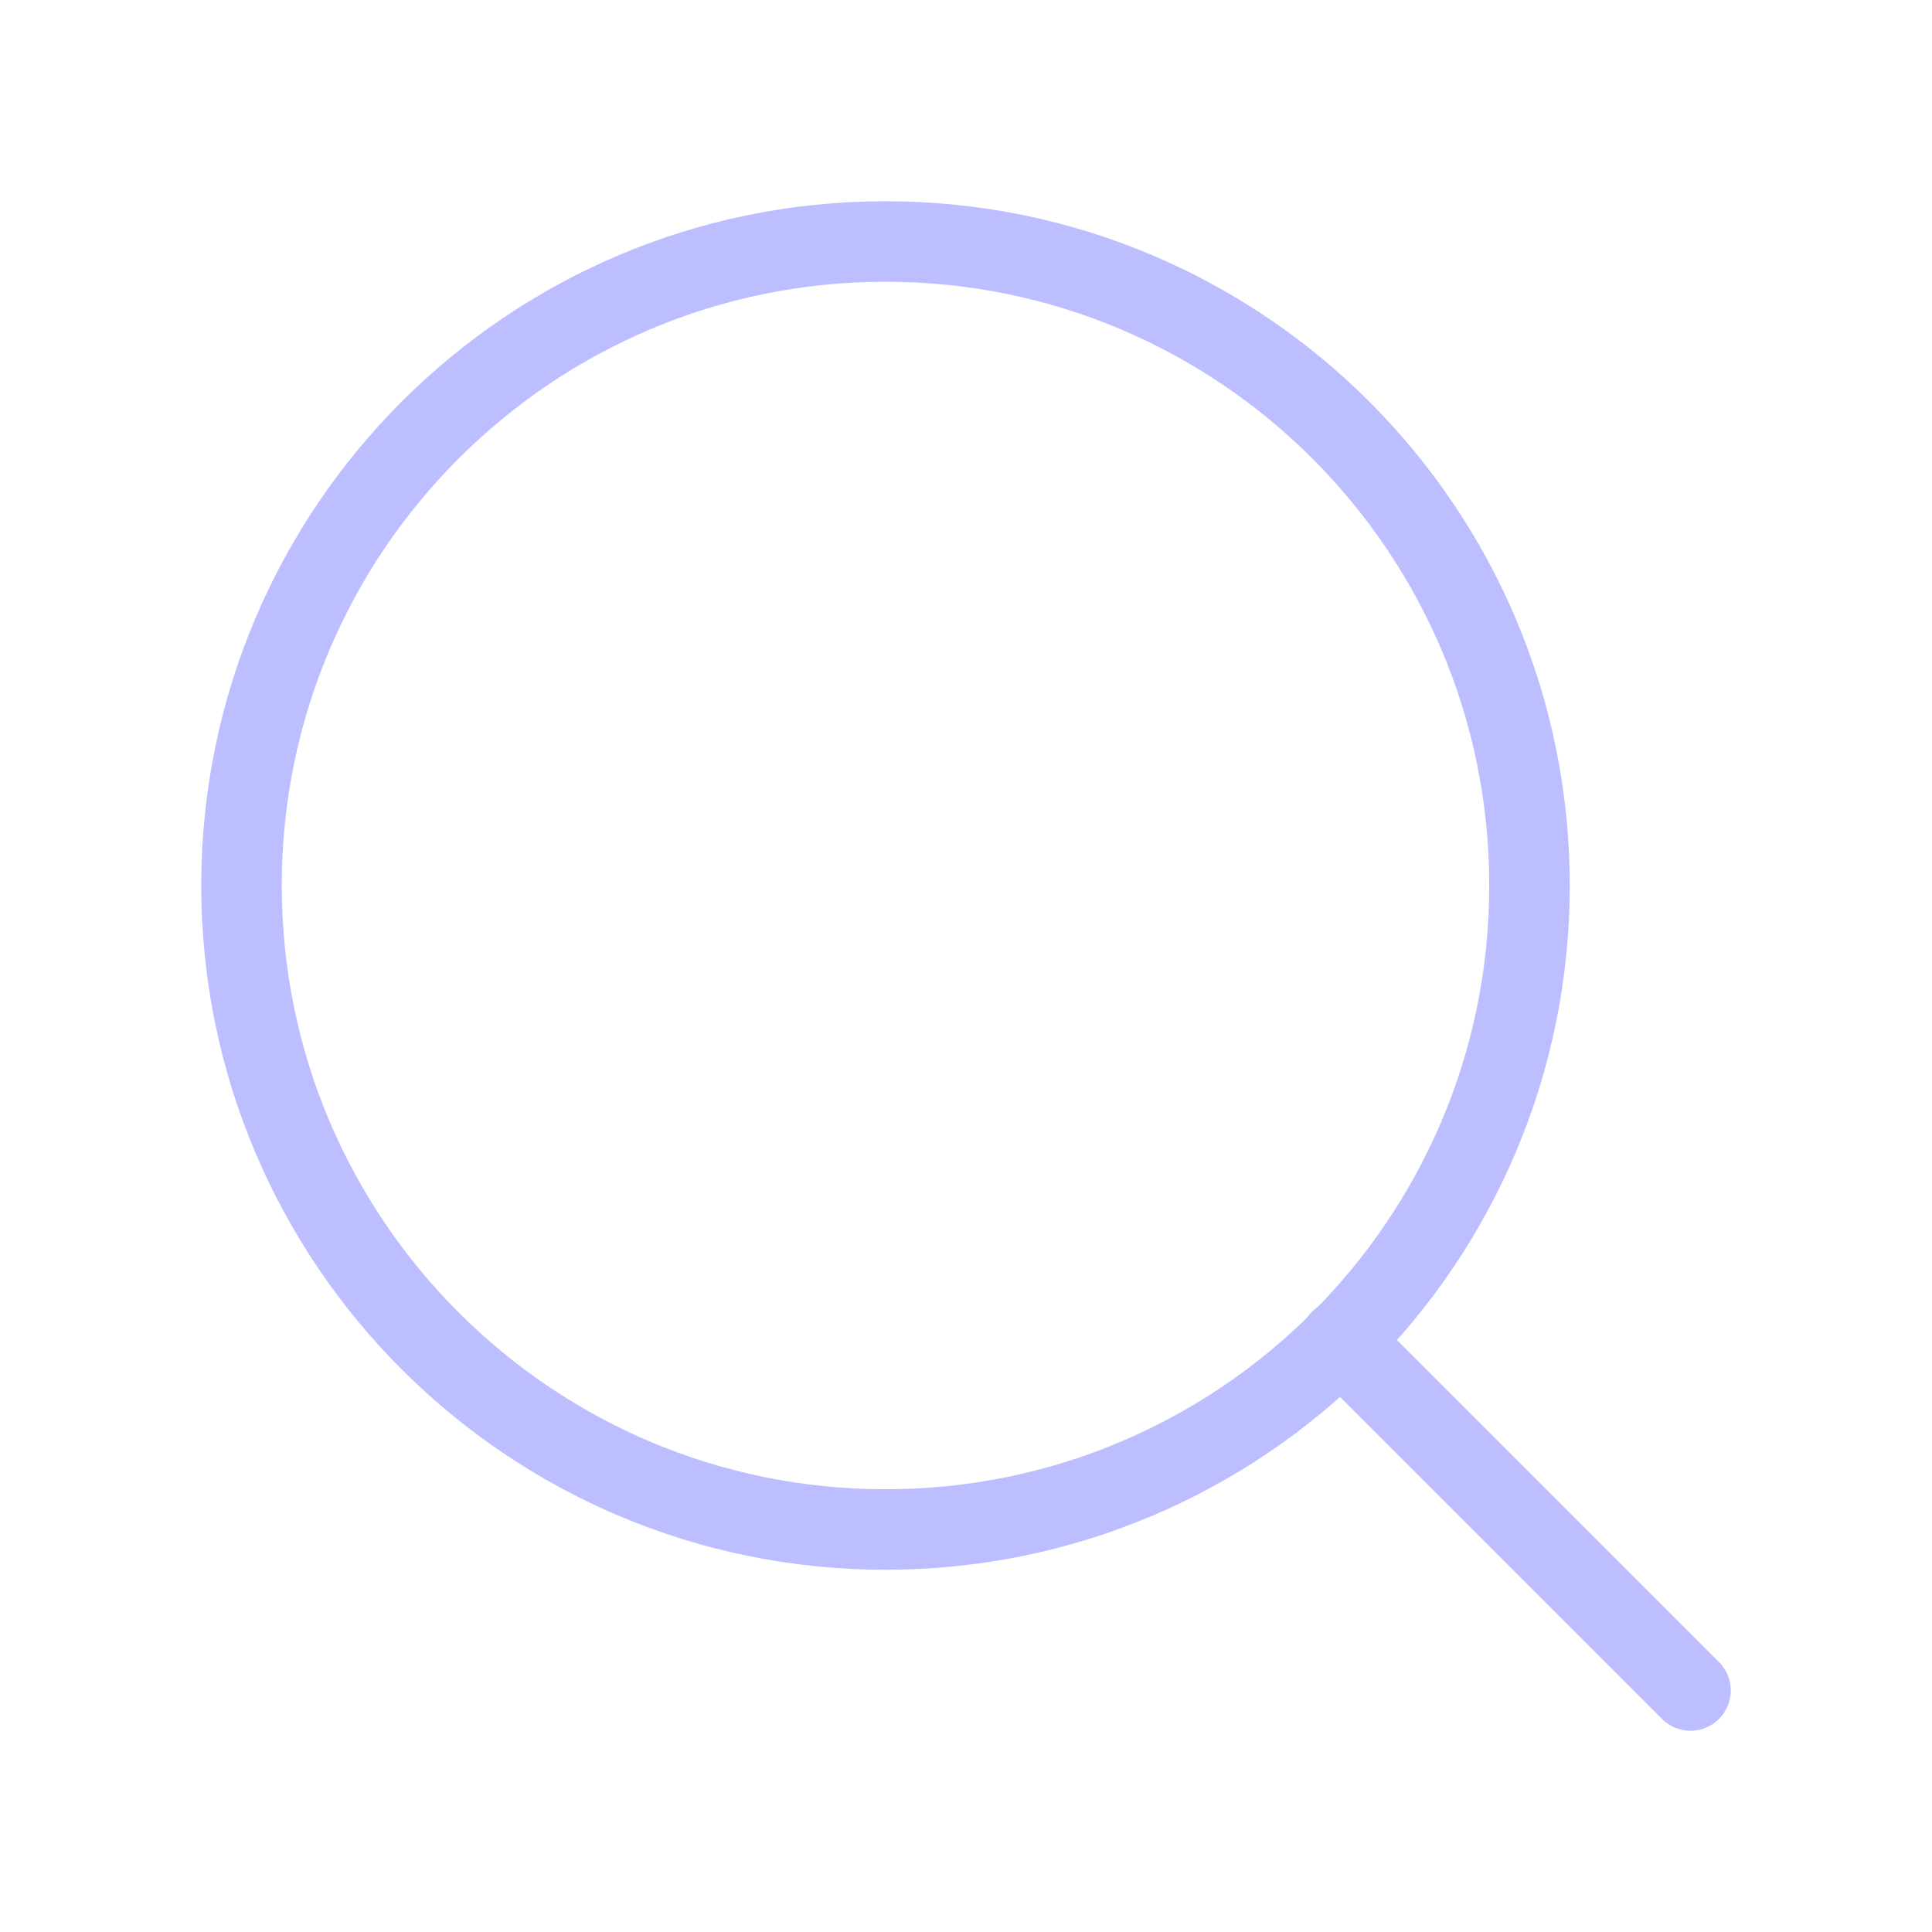
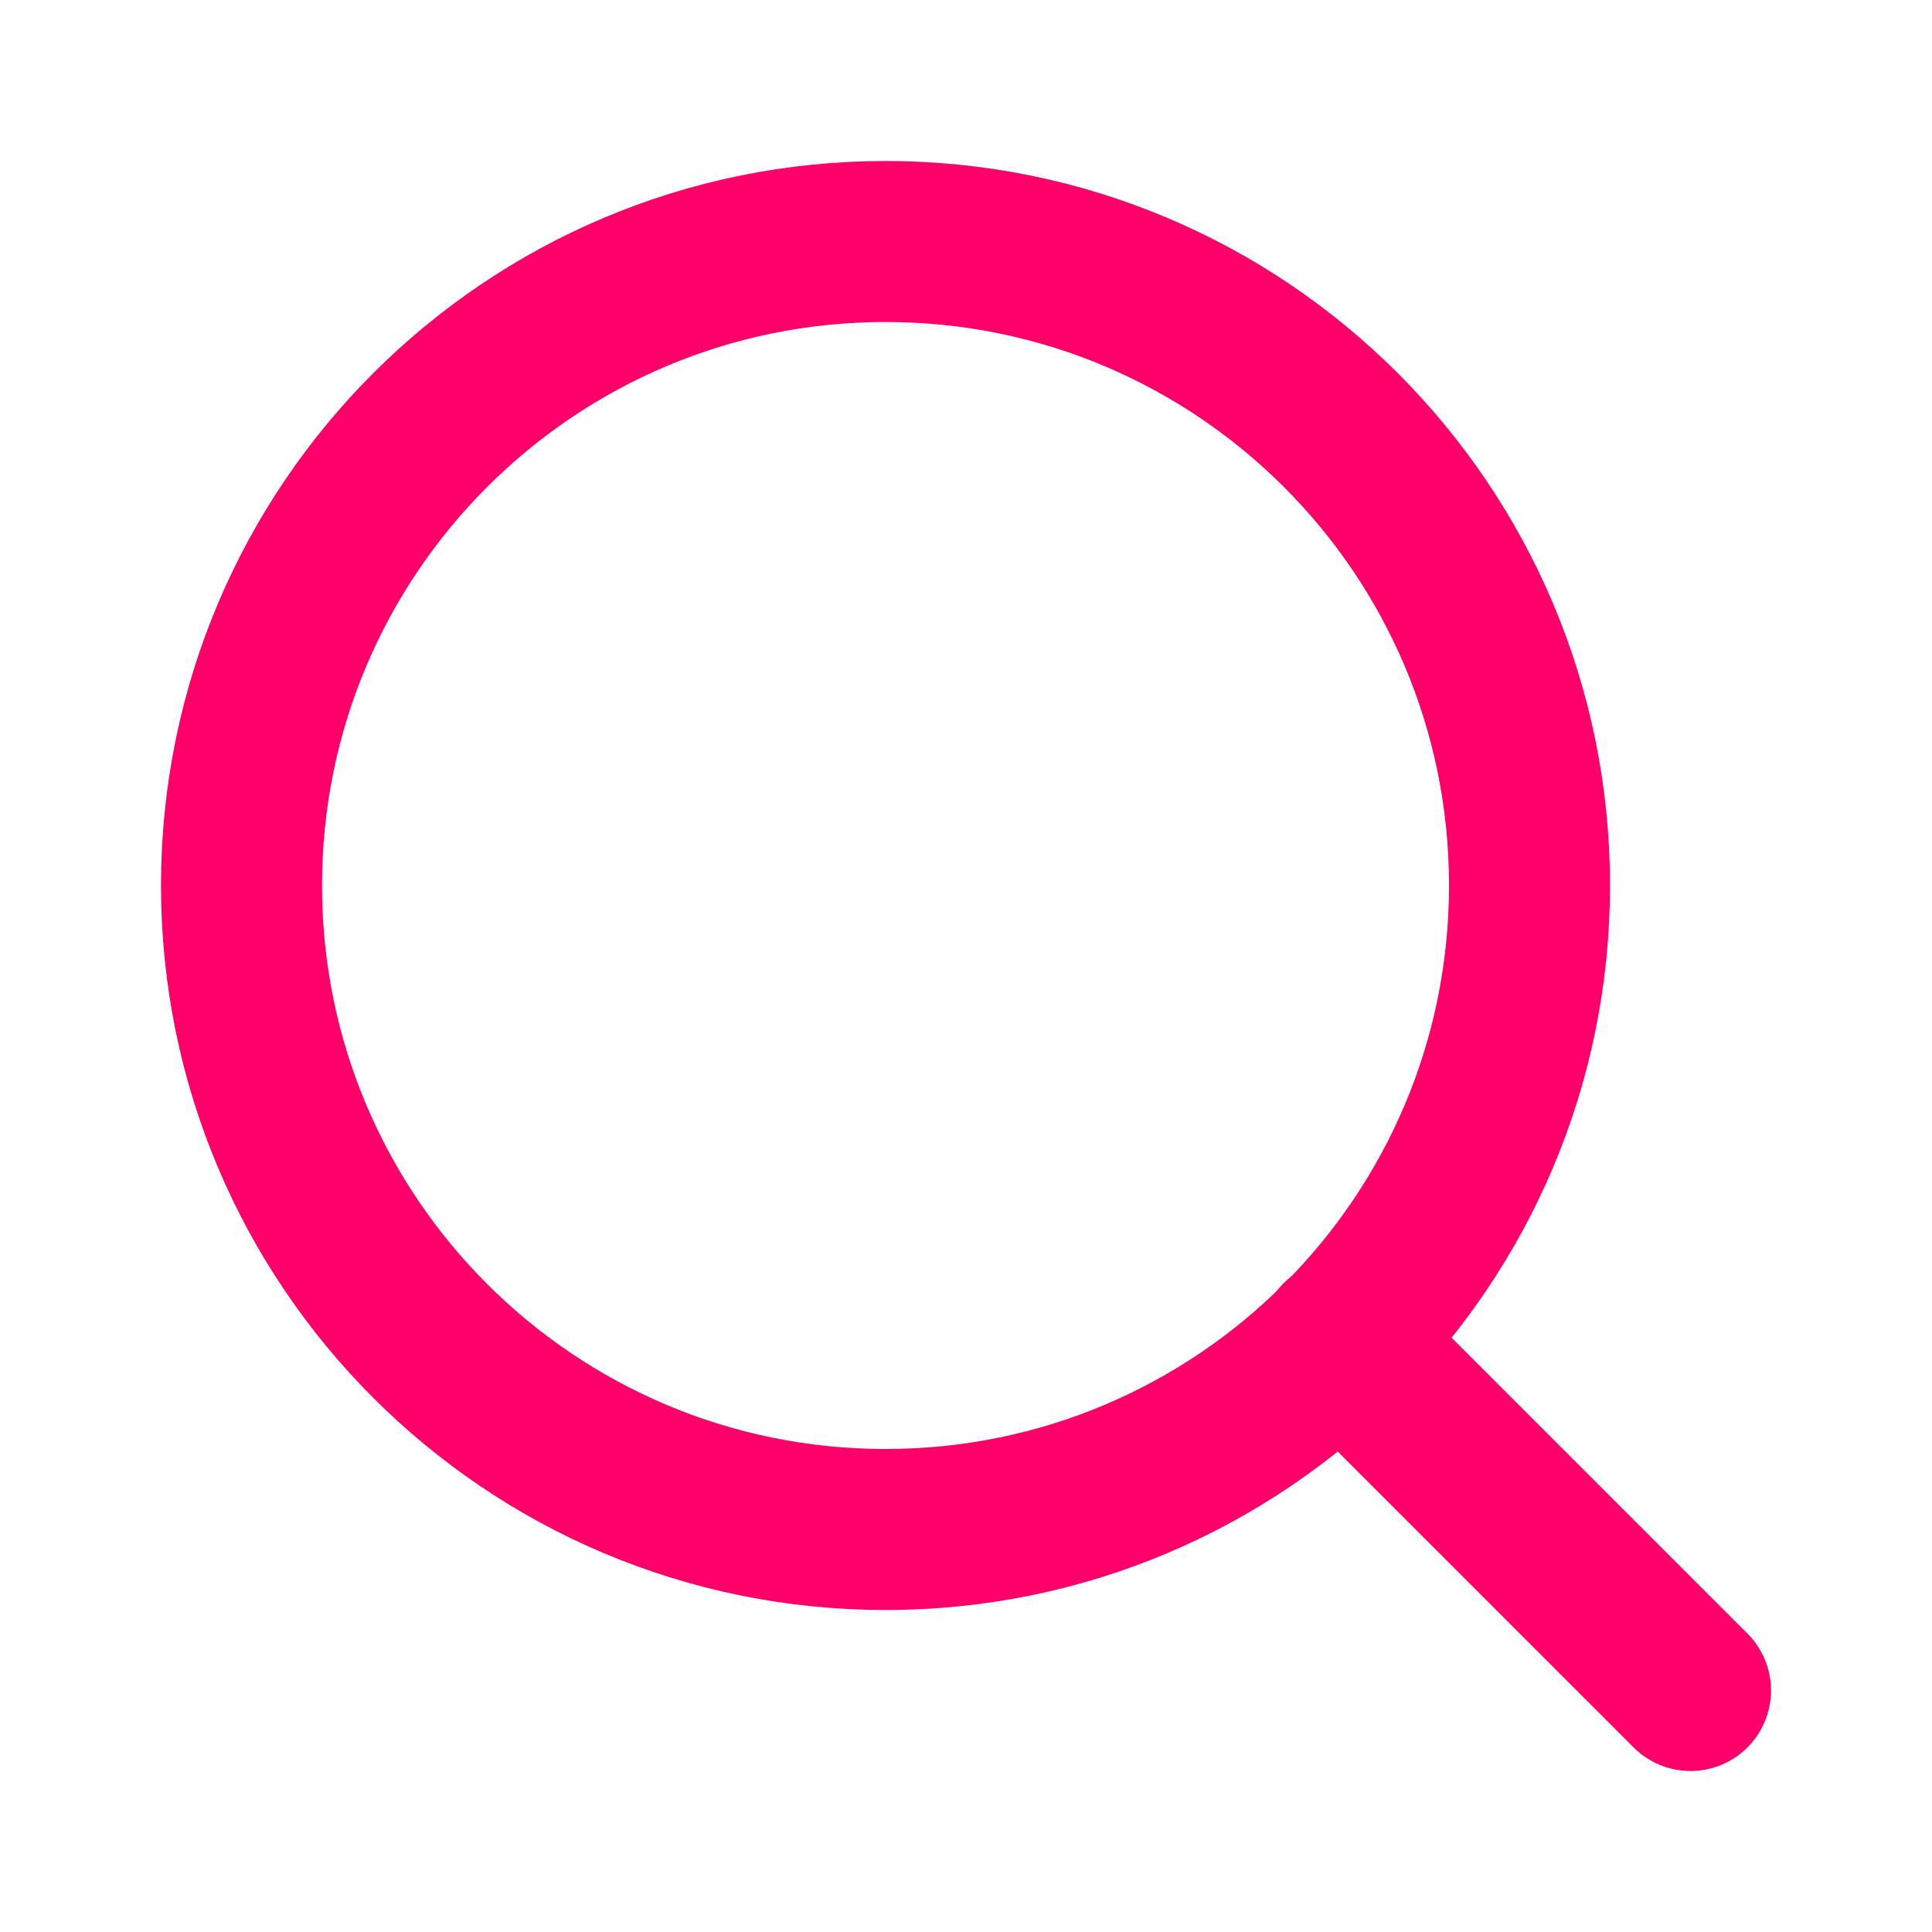
- <svg xmlns="http://www.w3.org/2000/svg" width="24" height="24" viewBox="0 0 24 24" fill="none" stroke="#bcbeff" stroke-width="1" stroke-linecap="round" stroke-linejoin="round" class="feather feather-search">
+ <svg xmlns="http://www.w3.org/2000/svg" width="24" height="24" viewBox="0 0 24 24" fill="none" stroke="#ff006a" stroke-width="2" stroke-linecap="round" stroke-linejoin="round" class="feather feather-search">
  <circle cx="11" cy="11" r="8" />
  <line x1="21" y1="21" x2="16.65" y2="16.65" />
</svg>
